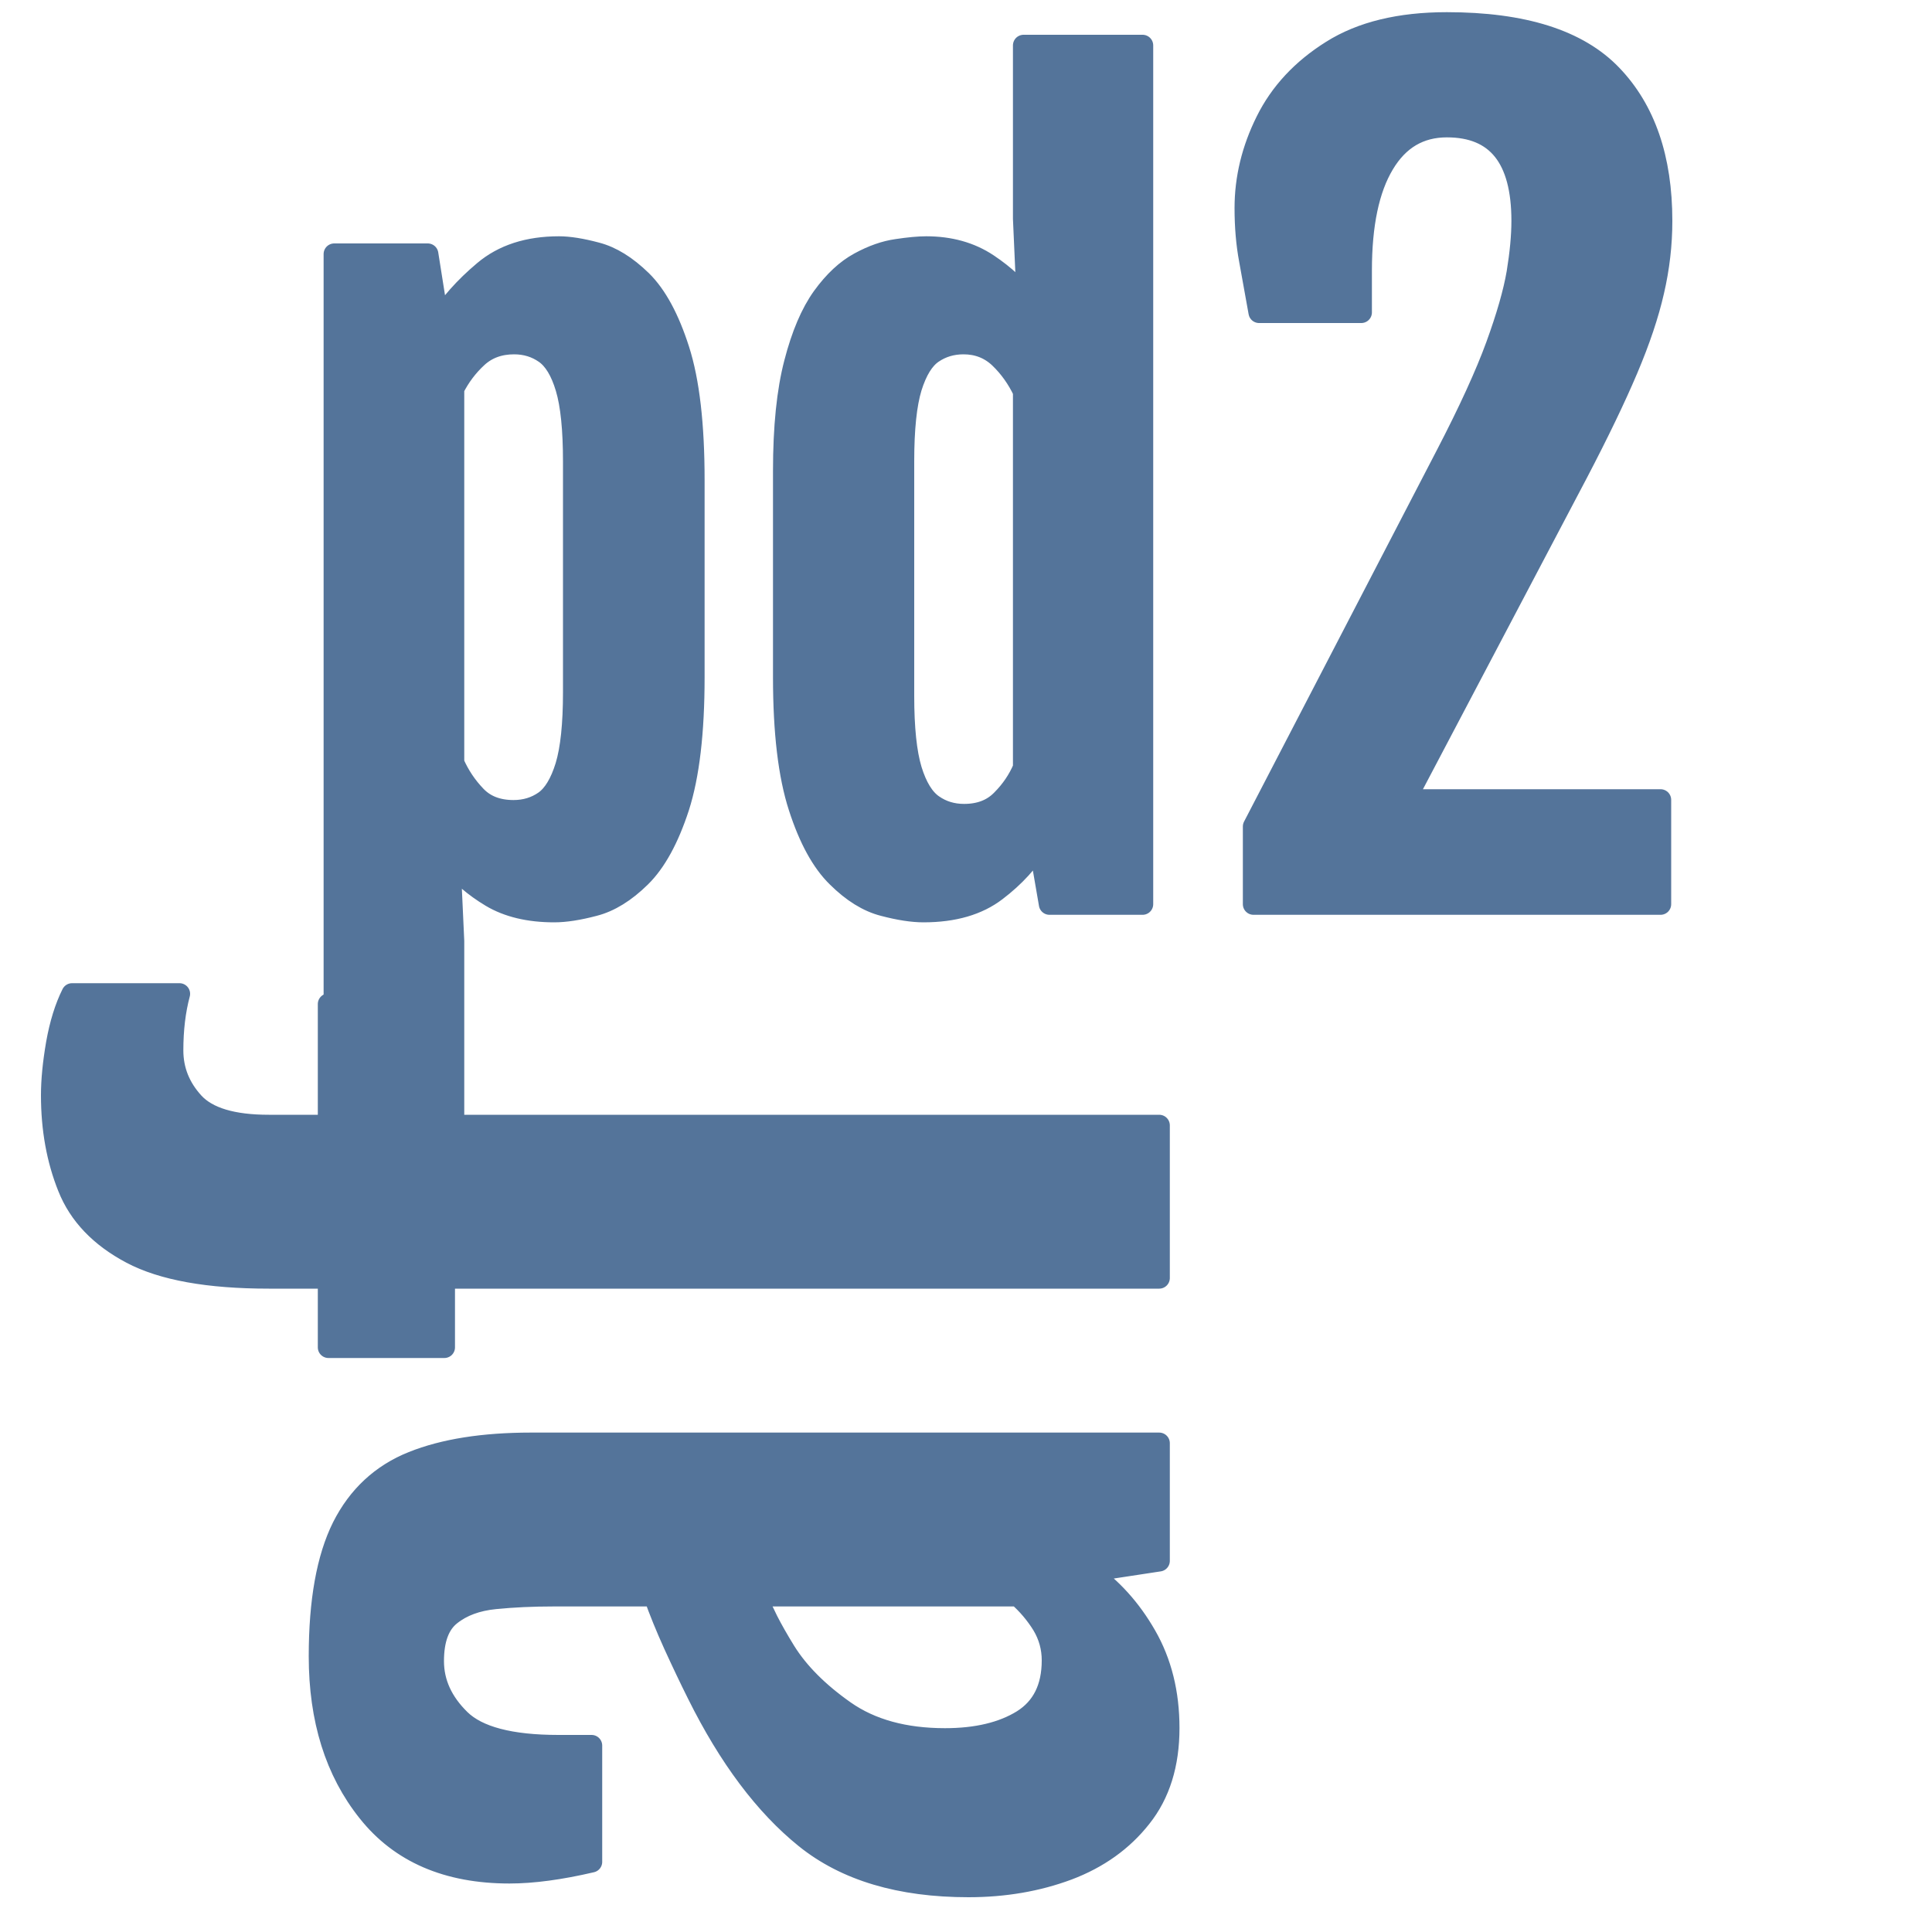
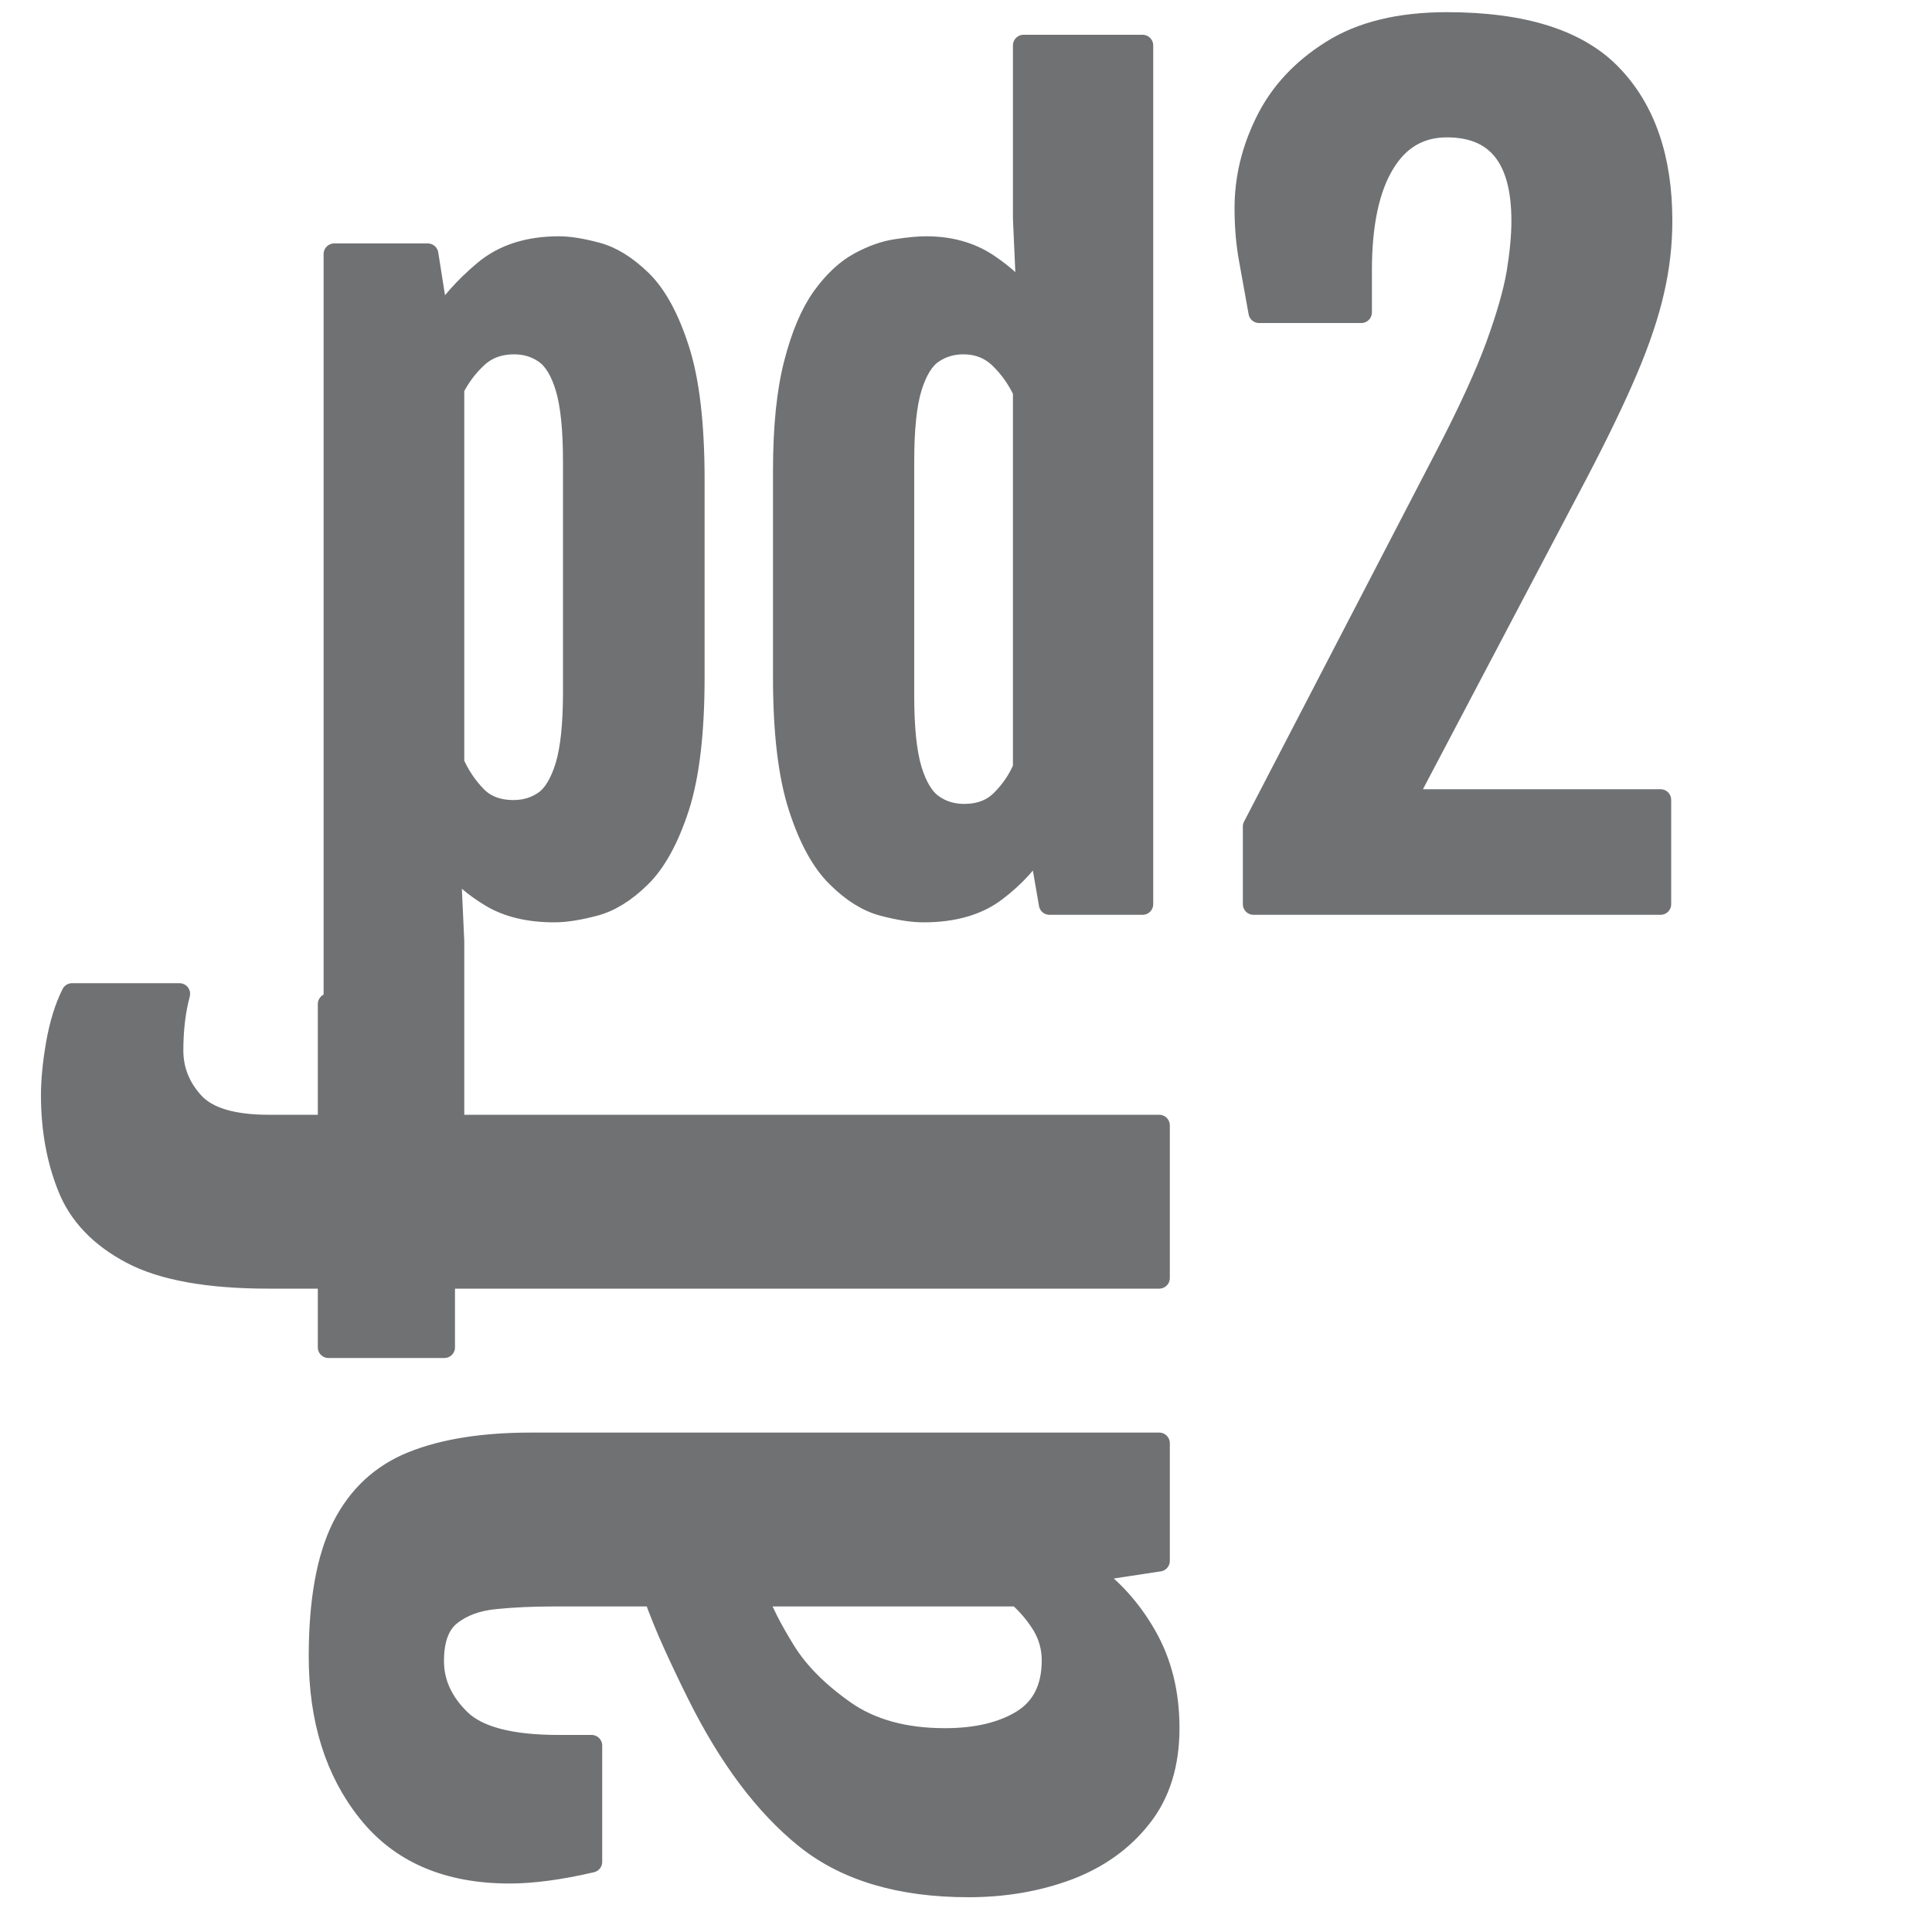
<svg xmlns="http://www.w3.org/2000/svg" viewBox="0 0 100 100">
-   <path transform="translate(14.17 46.80)" fill="#54749a" stroke="#54749a" stroke-width="1.10" stroke-linejoin="round" d="M9.31 1.91V10.88H3.13V-33.65H7.97L8.53 -30.11Q9.38 -31.5 10.88 -32.76Q12.37 -34.02 14.76 -34.02Q15.54 -34.02 16.7 -33.71Q17.86 -33.41 19.03 -32.27Q20.19 -31.13 20.97 -28.69Q21.75 -26.25 21.75 -21.95V-11.75Q21.75 -7.48 20.96 -5.02Q20.16 -2.57 18.98 -1.41Q17.79 -0.24 16.58 0.07Q15.37 0.39 14.52 0.39Q12.56 0.39 11.25 -0.39Q9.95 -1.17 9.12 -2.22ZM9.31 -7.31Q9.73 -6.35 10.45 -5.6Q11.17 -4.84 12.41 -4.84Q13.32 -4.84 14.02 -5.33Q14.71 -5.82 15.12 -7.15Q15.52 -8.48 15.52 -10.97V-22.9Q15.52 -25.42 15.13 -26.72Q14.74 -28.03 14.04 -28.52Q13.34 -29.01 12.44 -29.01Q11.29 -29.01 10.53 -28.31Q9.78 -27.62 9.31 -26.69ZM26.39 -11.75V-22.43Q26.39 -25.83 26.96 -28.01Q27.52 -30.18 28.41 -31.42Q29.3 -32.65 30.32 -33.2Q31.33 -33.75 32.26 -33.88Q33.19 -34.02 33.77 -34.02Q35.61 -34.02 36.95 -33.13Q38.3 -32.23 38.98 -31.21L39 -31.23L38.81 -35.48V-44.45H44.97V0H40.15L39.61 -3.13Q38.81 -1.78 37.39 -0.7Q35.97 0.39 33.63 0.39Q32.77 0.39 31.56 0.07Q30.35 -0.24 29.17 -1.41Q27.98 -2.57 27.19 -5.02Q26.39 -7.48 26.39 -11.75ZM38.81 -7.06V-26.54Q38.34 -27.54 37.57 -28.28Q36.8 -29.01 35.7 -29.01Q34.8 -29.01 34.1 -28.53Q33.41 -28.06 33 -26.75Q32.6 -25.44 32.6 -22.92V-10.78Q32.6 -8.28 33 -6.95Q33.41 -5.62 34.12 -5.13Q34.82 -4.64 35.73 -4.64Q36.95 -4.64 37.68 -5.39Q38.42 -6.13 38.81 -7.06Z" />
-   <path transform="translate(62.31 46.80)" fill="#54749a" stroke="#54749a" stroke-width="1.10" stroke-linejoin="round" d="M2.57 0V-4.02L12.55 -23.25Q14.32 -26.66 15.14 -28.91Q15.96 -31.16 16.22 -32.68Q16.47 -34.21 16.47 -35.37Q16.47 -40.24 12.58 -40.24Q10.46 -40.24 9.31 -38.31Q8.15 -36.38 8.15 -32.8V-30.63H2.86Q2.59 -32.11 2.37 -33.35Q2.14 -34.58 2.14 -36.03Q2.14 -38.34 3.23 -40.53Q4.32 -42.73 6.62 -44.17Q8.92 -45.62 12.58 -45.62Q18.51 -45.62 21.1 -42.92Q23.7 -40.22 23.7 -35.37Q23.7 -33.54 23.28 -31.73Q22.87 -29.92 21.92 -27.68Q20.97 -25.44 19.35 -22.34L10.43 -5.4H23.64V0Z" />
-   <path transform="translate(60.00 99.31) rotate(-90)" fill="#54749a" stroke="#54749a" stroke-width="1.10" stroke-linejoin="round" d="M11.62 -23.89Q12.8 -24.48 14.18 -25.11Q15.55 -25.73 16.71 -26.14V-31.35Q16.71 -32.98 16.57 -34.38Q16.43 -35.79 15.72 -36.68Q15.02 -37.57 13.33 -37.57Q11.65 -37.57 10.3 -36.19Q8.96 -34.82 8.96 -31.1V-29.38H2.94Q2.37 -31.82 2.37 -33.63Q2.37 -38.44 5.53 -40.95Q8.68 -43.47 13.58 -43.47Q17.86 -43.47 20.27 -42.27Q22.67 -41.06 23.64 -38.64Q24.61 -36.22 24.61 -32.51V0H18.52L17.96 -3.68Q16.71 -1.87 14.65 -0.69Q12.58 0.5 9.87 0.5Q7.06 0.5 5.25 -0.94Q3.43 -2.37 2.54 -4.73Q1.66 -7.09 1.66 -9.87Q1.66 -15.18 4.18 -18.31Q6.71 -21.45 11.62 -23.89ZM13.37 -5.53Q14.36 -5.53 15.21 -6.04Q16.05 -6.56 16.71 -7.31V-20.86Q16.11 -20.61 15.43 -20.27Q14.74 -19.92 13.83 -19.36Q12.18 -18.33 10.74 -16.28Q9.31 -14.24 9.31 -11.09Q9.31 -8.62 10.27 -7.07Q11.24 -5.53 13.37 -5.53ZM33.16 -37H29.57V-43H33.16V-46.09Q33.16 -50.78 34.44 -53.2Q35.72 -55.62 37.86 -56.47Q40 -57.33 42.62 -57.33Q43.78 -57.33 45.29 -57.07Q46.81 -56.8 47.87 -56.27V-50.71Q46.56 -51.06 44.94 -51.06Q43.41 -51.06 42.23 -49.98Q41.06 -48.9 41.06 -46.09V-43H47.34V-37H41.06V0H33.16Z" />
+   <path transform="translate(14.17 46.80)" fill="#707173" stroke="#707173" stroke-width="1.10" stroke-linejoin="round" d="M9.31 1.91V10.88H3.13V-33.65H7.97L8.53 -30.11Q9.38 -31.5 10.88 -32.76Q12.37 -34.02 14.76 -34.02Q15.54 -34.02 16.7 -33.71Q17.86 -33.41 19.03 -32.27Q20.19 -31.13 20.97 -28.69Q21.75 -26.25 21.75 -21.95V-11.75Q21.75 -7.48 20.96 -5.02Q20.16 -2.57 18.98 -1.41Q17.79 -0.24 16.58 0.07Q15.37 0.39 14.52 0.39Q12.56 0.39 11.25 -0.39Q9.95 -1.17 9.12 -2.22ZM9.31 -7.31Q9.73 -6.35 10.45 -5.6Q11.17 -4.84 12.41 -4.84Q13.32 -4.84 14.02 -5.33Q14.71 -5.82 15.12 -7.15Q15.52 -8.48 15.52 -10.97V-22.9Q15.52 -25.42 15.13 -26.72Q14.74 -28.03 14.04 -28.52Q13.34 -29.01 12.44 -29.01Q11.29 -29.01 10.53 -28.31Q9.78 -27.62 9.31 -26.69ZM26.39 -11.75V-22.43Q26.39 -25.83 26.96 -28.01Q27.52 -30.18 28.41 -31.42Q29.3 -32.65 30.32 -33.2Q31.33 -33.75 32.26 -33.88Q33.19 -34.02 33.77 -34.02Q35.61 -34.02 36.95 -33.13Q38.3 -32.23 38.98 -31.21L39 -31.23L38.81 -35.48V-44.45H44.97V0H40.15L39.61 -3.13Q38.81 -1.78 37.39 -0.7Q35.97 0.39 33.63 0.39Q32.77 0.39 31.56 0.07Q30.35 -0.24 29.17 -1.41Q27.98 -2.57 27.19 -5.02Q26.39 -7.48 26.39 -11.75ZM38.81 -7.06V-26.54Q38.34 -27.54 37.57 -28.28Q36.8 -29.01 35.7 -29.01Q34.8 -29.01 34.1 -28.53Q33.41 -28.06 33 -26.75Q32.6 -25.44 32.6 -22.92V-10.78Q32.6 -8.28 33 -6.95Q33.41 -5.62 34.12 -5.13Q34.82 -4.64 35.73 -4.64Q36.95 -4.64 37.68 -5.39Q38.42 -6.13 38.81 -7.06Z" />
+   <path transform="translate(62.31 46.80)" fill="#707173" stroke="#707173" stroke-width="1.10" stroke-linejoin="round" d="M2.57 0V-4.02L12.55 -23.25Q14.32 -26.66 15.14 -28.91Q15.96 -31.16 16.22 -32.68Q16.47 -34.21 16.47 -35.37Q16.47 -40.24 12.58 -40.24Q10.46 -40.24 9.31 -38.31Q8.15 -36.38 8.15 -32.8V-30.63H2.86Q2.59 -32.11 2.37 -33.35Q2.14 -34.58 2.14 -36.03Q2.14 -38.34 3.23 -40.53Q4.32 -42.73 6.62 -44.17Q8.92 -45.62 12.58 -45.62Q18.51 -45.62 21.1 -42.92Q23.7 -40.22 23.7 -35.37Q23.7 -33.54 23.28 -31.73Q22.87 -29.92 21.92 -27.68Q20.97 -25.44 19.35 -22.34L10.43 -5.4H23.64V0Z" />
+   <path transform="translate(60.00 99.31) rotate(-90)" fill="#707173" stroke="#707173" stroke-width="1.10" stroke-linejoin="round" d="M11.62 -23.89Q12.8 -24.48 14.18 -25.11Q15.55 -25.73 16.71 -26.14V-31.35Q16.71 -32.98 16.57 -34.38Q16.43 -35.79 15.72 -36.68Q15.02 -37.57 13.33 -37.57Q11.65 -37.57 10.3 -36.19Q8.96 -34.82 8.96 -31.1V-29.38H2.94Q2.37 -31.82 2.37 -33.63Q2.37 -38.44 5.53 -40.95Q8.68 -43.47 13.58 -43.47Q17.86 -43.47 20.27 -42.27Q22.67 -41.06 23.64 -38.64Q24.61 -36.22 24.61 -32.51V0H18.52L17.96 -3.68Q16.71 -1.87 14.65 -0.69Q12.58 0.5 9.87 0.5Q7.06 0.5 5.25 -0.94Q3.43 -2.37 2.54 -4.73Q1.66 -7.09 1.66 -9.87Q1.66 -15.18 4.18 -18.31Q6.71 -21.45 11.62 -23.89ZM13.37 -5.53Q14.36 -5.53 15.21 -6.04Q16.05 -6.56 16.71 -7.31V-20.86Q16.11 -20.61 15.43 -20.27Q14.74 -19.92 13.83 -19.36Q12.18 -18.33 10.74 -16.28Q9.31 -14.24 9.31 -11.09Q9.31 -8.62 10.27 -7.07Q11.24 -5.53 13.37 -5.53ZM33.16 -37H29.57V-43H33.16V-46.09Q33.16 -50.78 34.44 -53.2Q35.72 -55.62 37.86 -56.47Q40 -57.33 42.62 -57.33Q43.78 -57.33 45.29 -57.07Q46.81 -56.8 47.87 -56.27V-50.71Q46.56 -51.06 44.94 -51.06Q43.41 -51.06 42.23 -49.98Q41.06 -48.9 41.06 -46.09V-43H47.34V-37H41.06V0H33.16Z" />
</svg>
